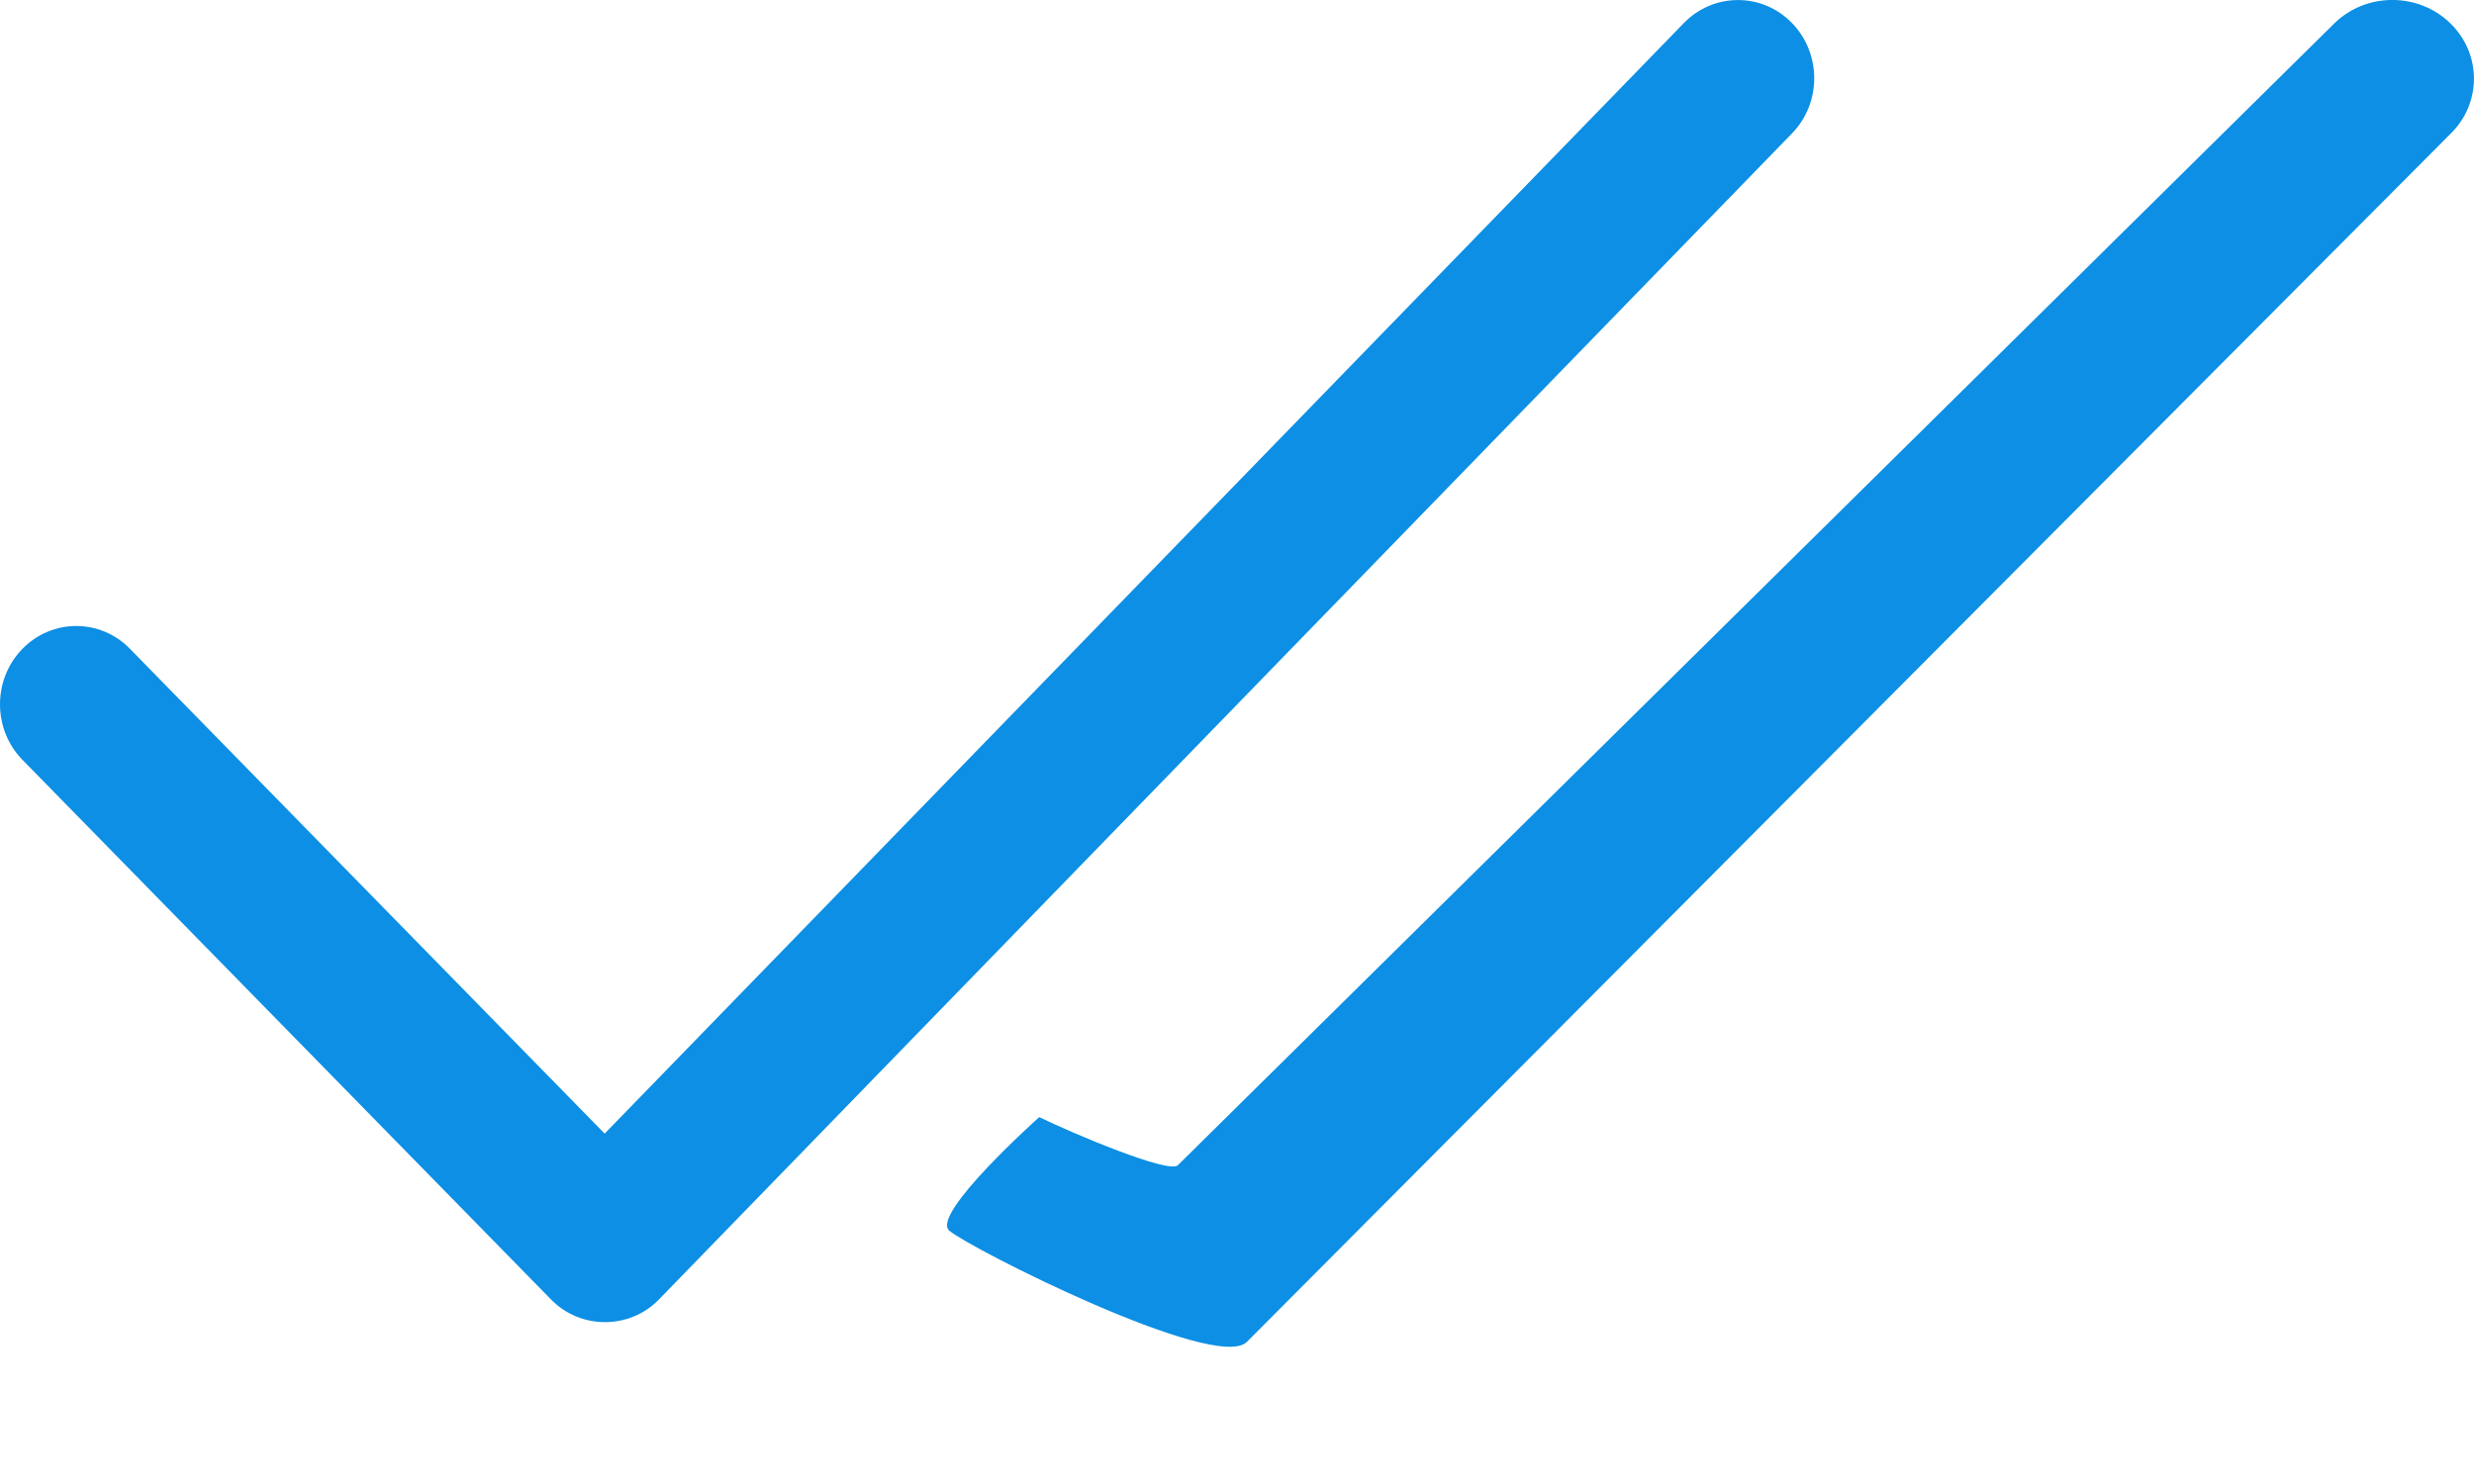
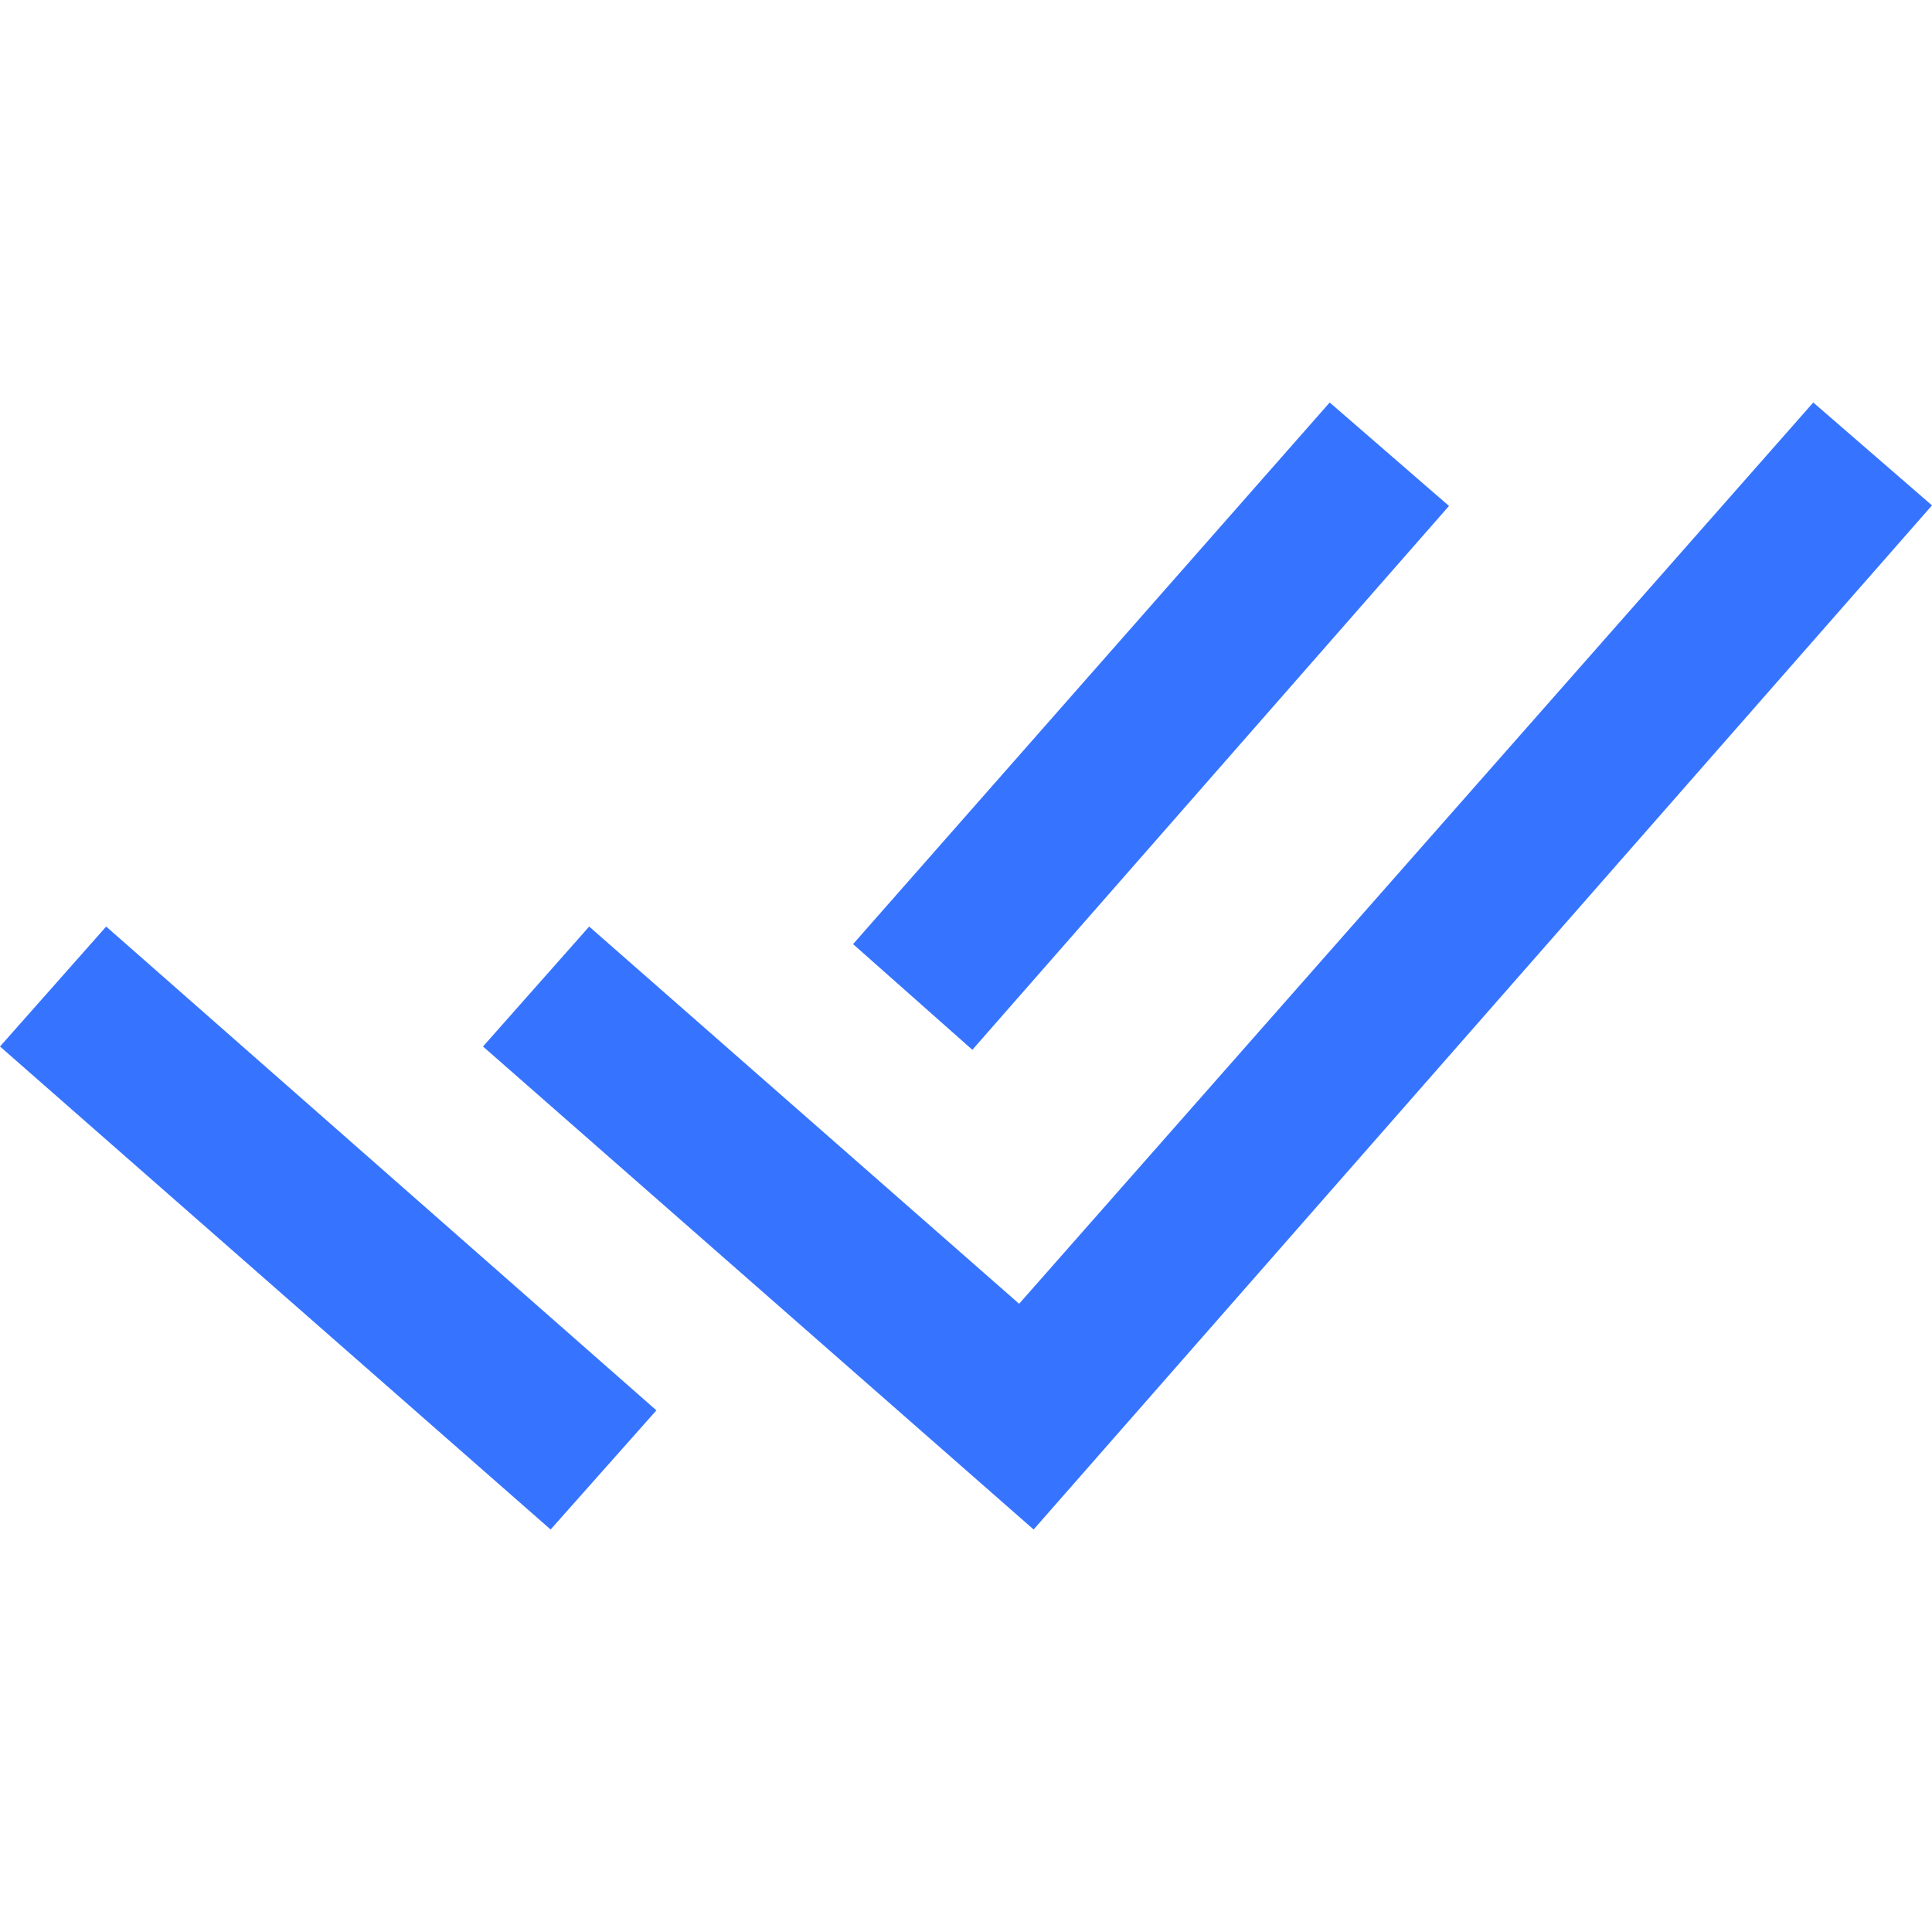
- <svg xmlns="http://www.w3.org/2000/svg" width="15" height="9" viewBox="0 0 15 9" fill="none">
-   <path fill-rule="evenodd" clip-rule="evenodd" d="M3.666 6.875L10.21 0.139C10.391 -0.046 10.684 -0.046 10.864 0.139C11.045 0.324 11.045 0.625 10.864 0.81L3.995 7.881C3.817 8.064 3.519 8.064 3.341 7.881L0.135 4.607C-0.045 4.422 -0.045 4.121 0.135 3.936C0.316 3.75 0.609 3.75 0.789 3.936L3.666 6.875ZM7.141 7.067L14.155 0.14C14.348 -0.047 14.662 -0.047 14.855 0.14C15.048 0.326 15.048 0.628 14.855 0.814L7.559 8.139C7.368 8.323 5.872 7.567 5.755 7.463C5.642 7.363 6.301 6.775 6.301 6.775C6.506 6.875 7.087 7.12 7.141 7.067Z" fill="#0C8FE4" />
+ <svg xmlns="http://www.w3.org/2000/svg" width="24" height="24" fill="#3674ff" fill-rule="evenodd" clip-rule="evenodd">
+   <path d="M24 6.278l-11.16 12.722-6.84-6 1.319-1.49 5.341 4.686 9.865-11.196 1.475 1.278zm-22.681 5.232l6.835 6.01-1.314 1.48-6.84-6 1.319-1.49zm9.278.218l5.921-6.728 1.482 1.285-5.921 6.756-1.482-1.313z" />
</svg>
